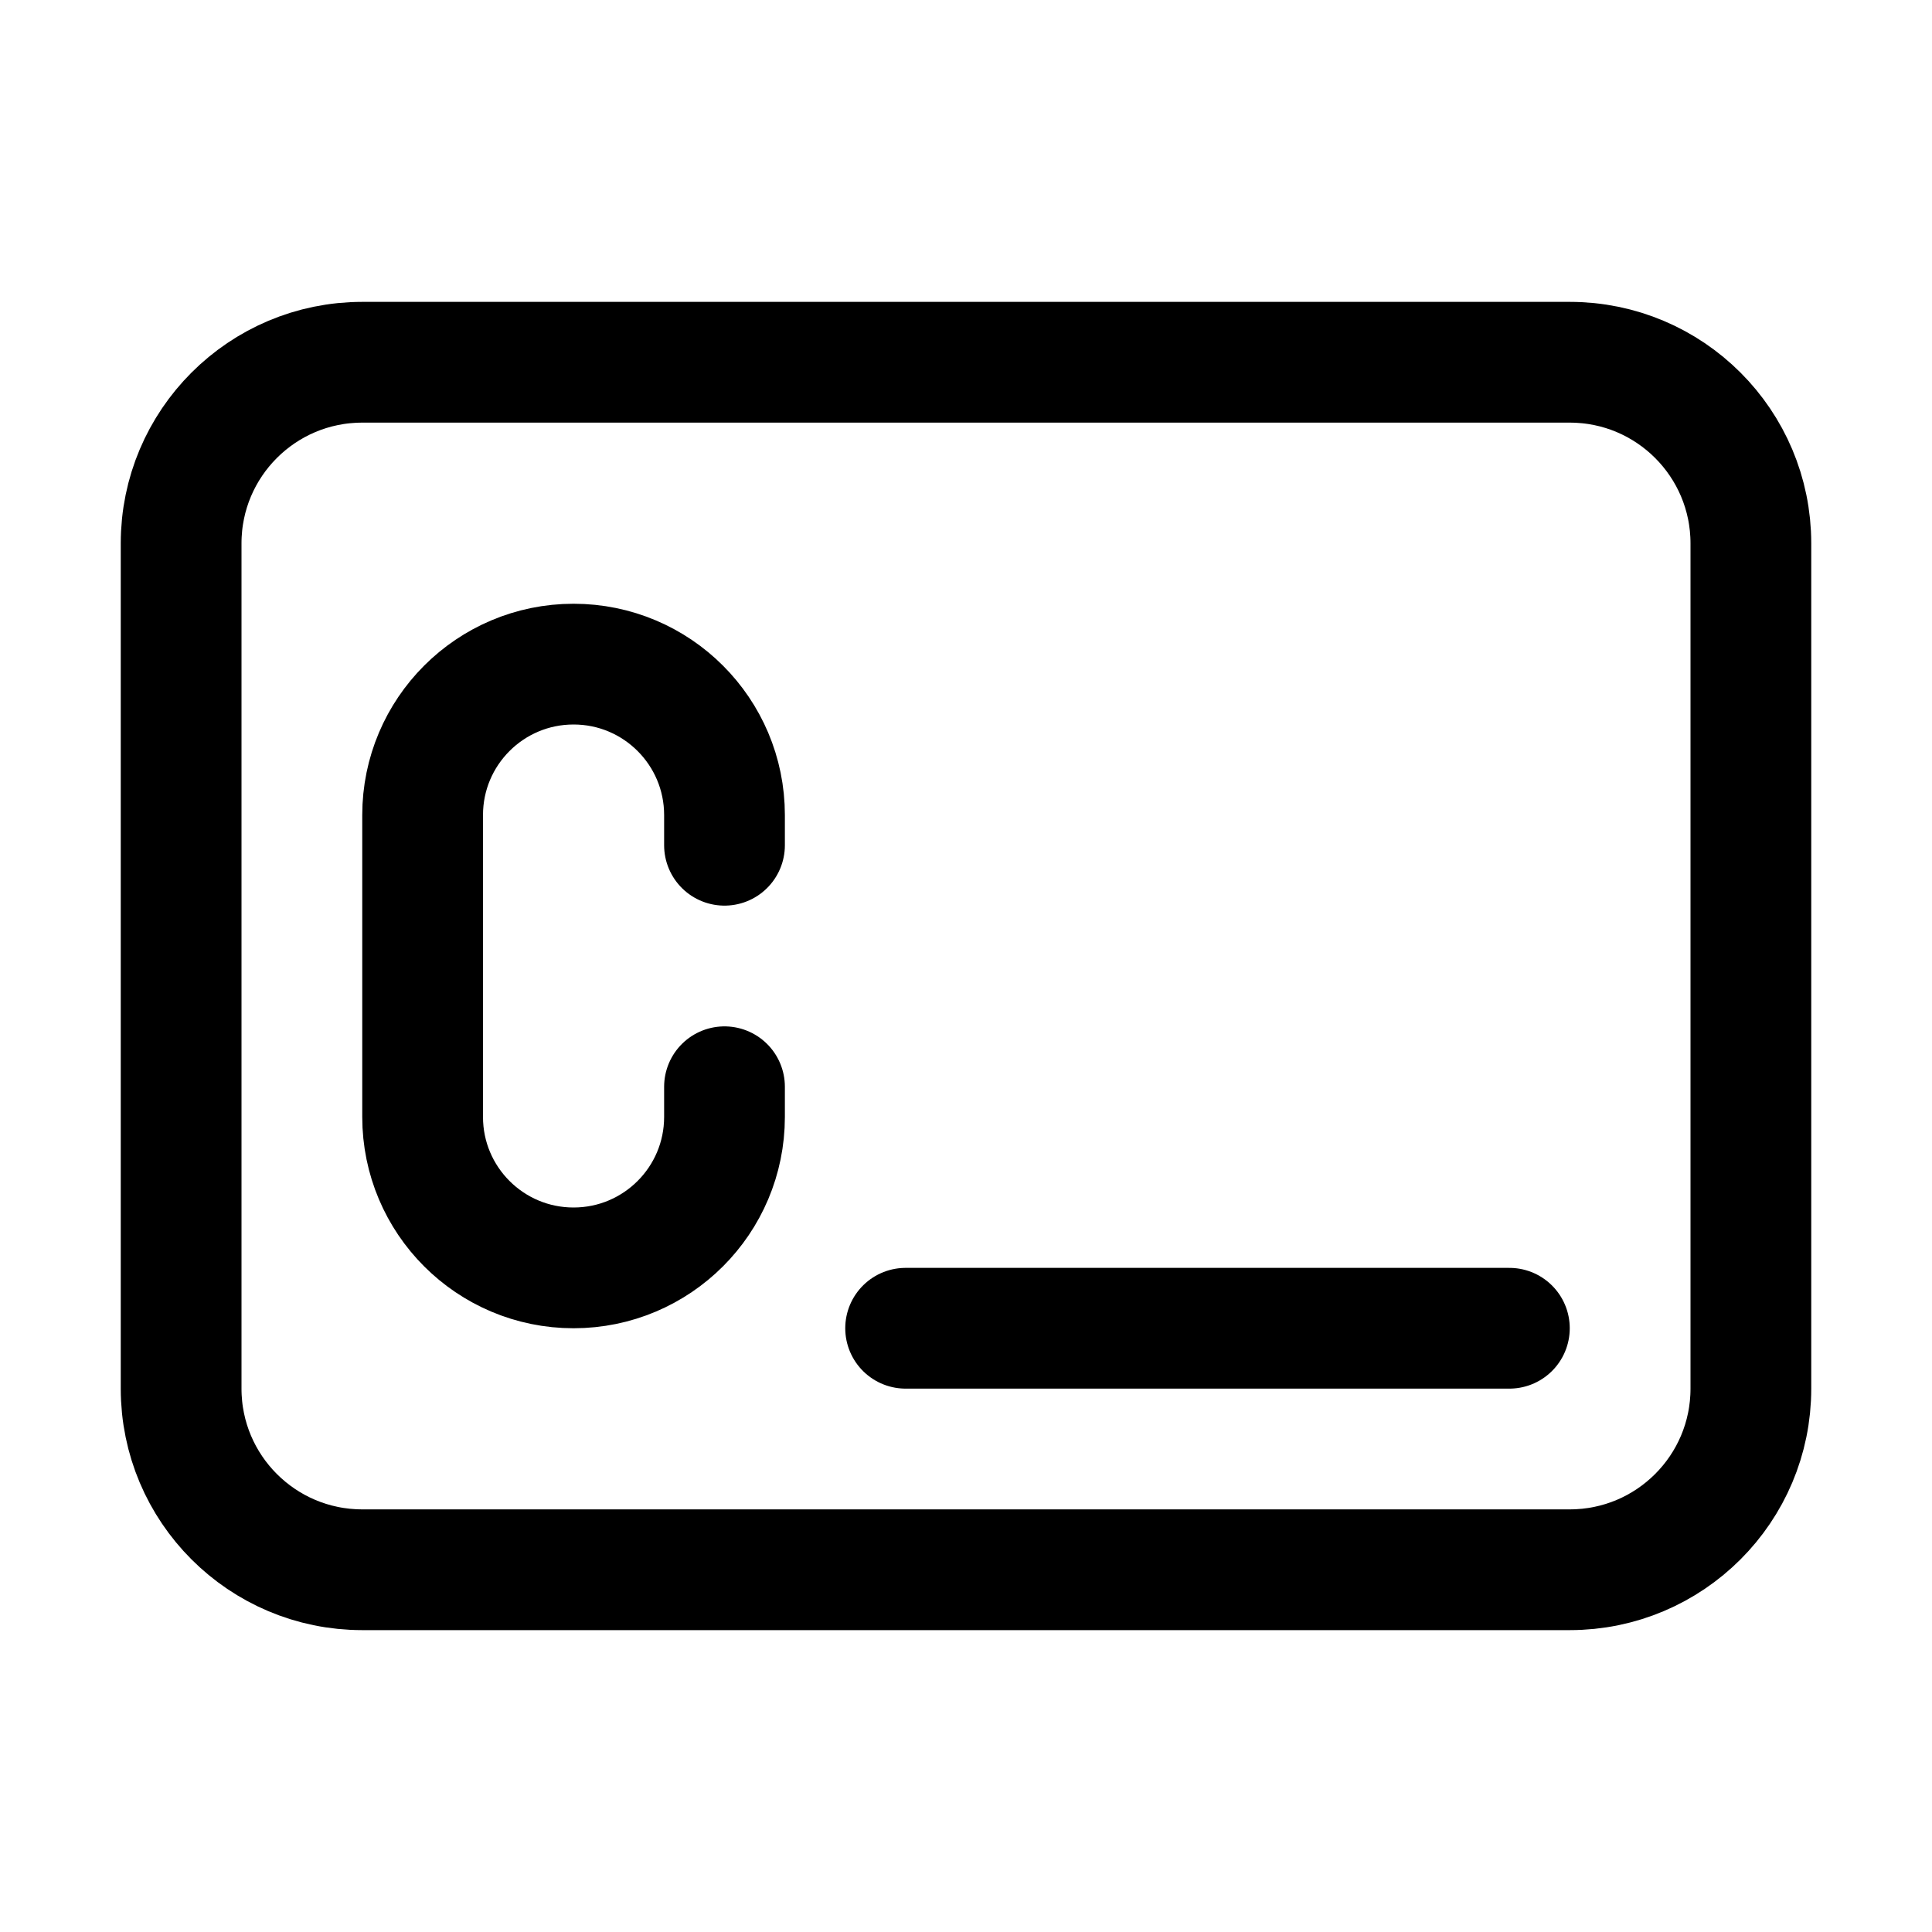
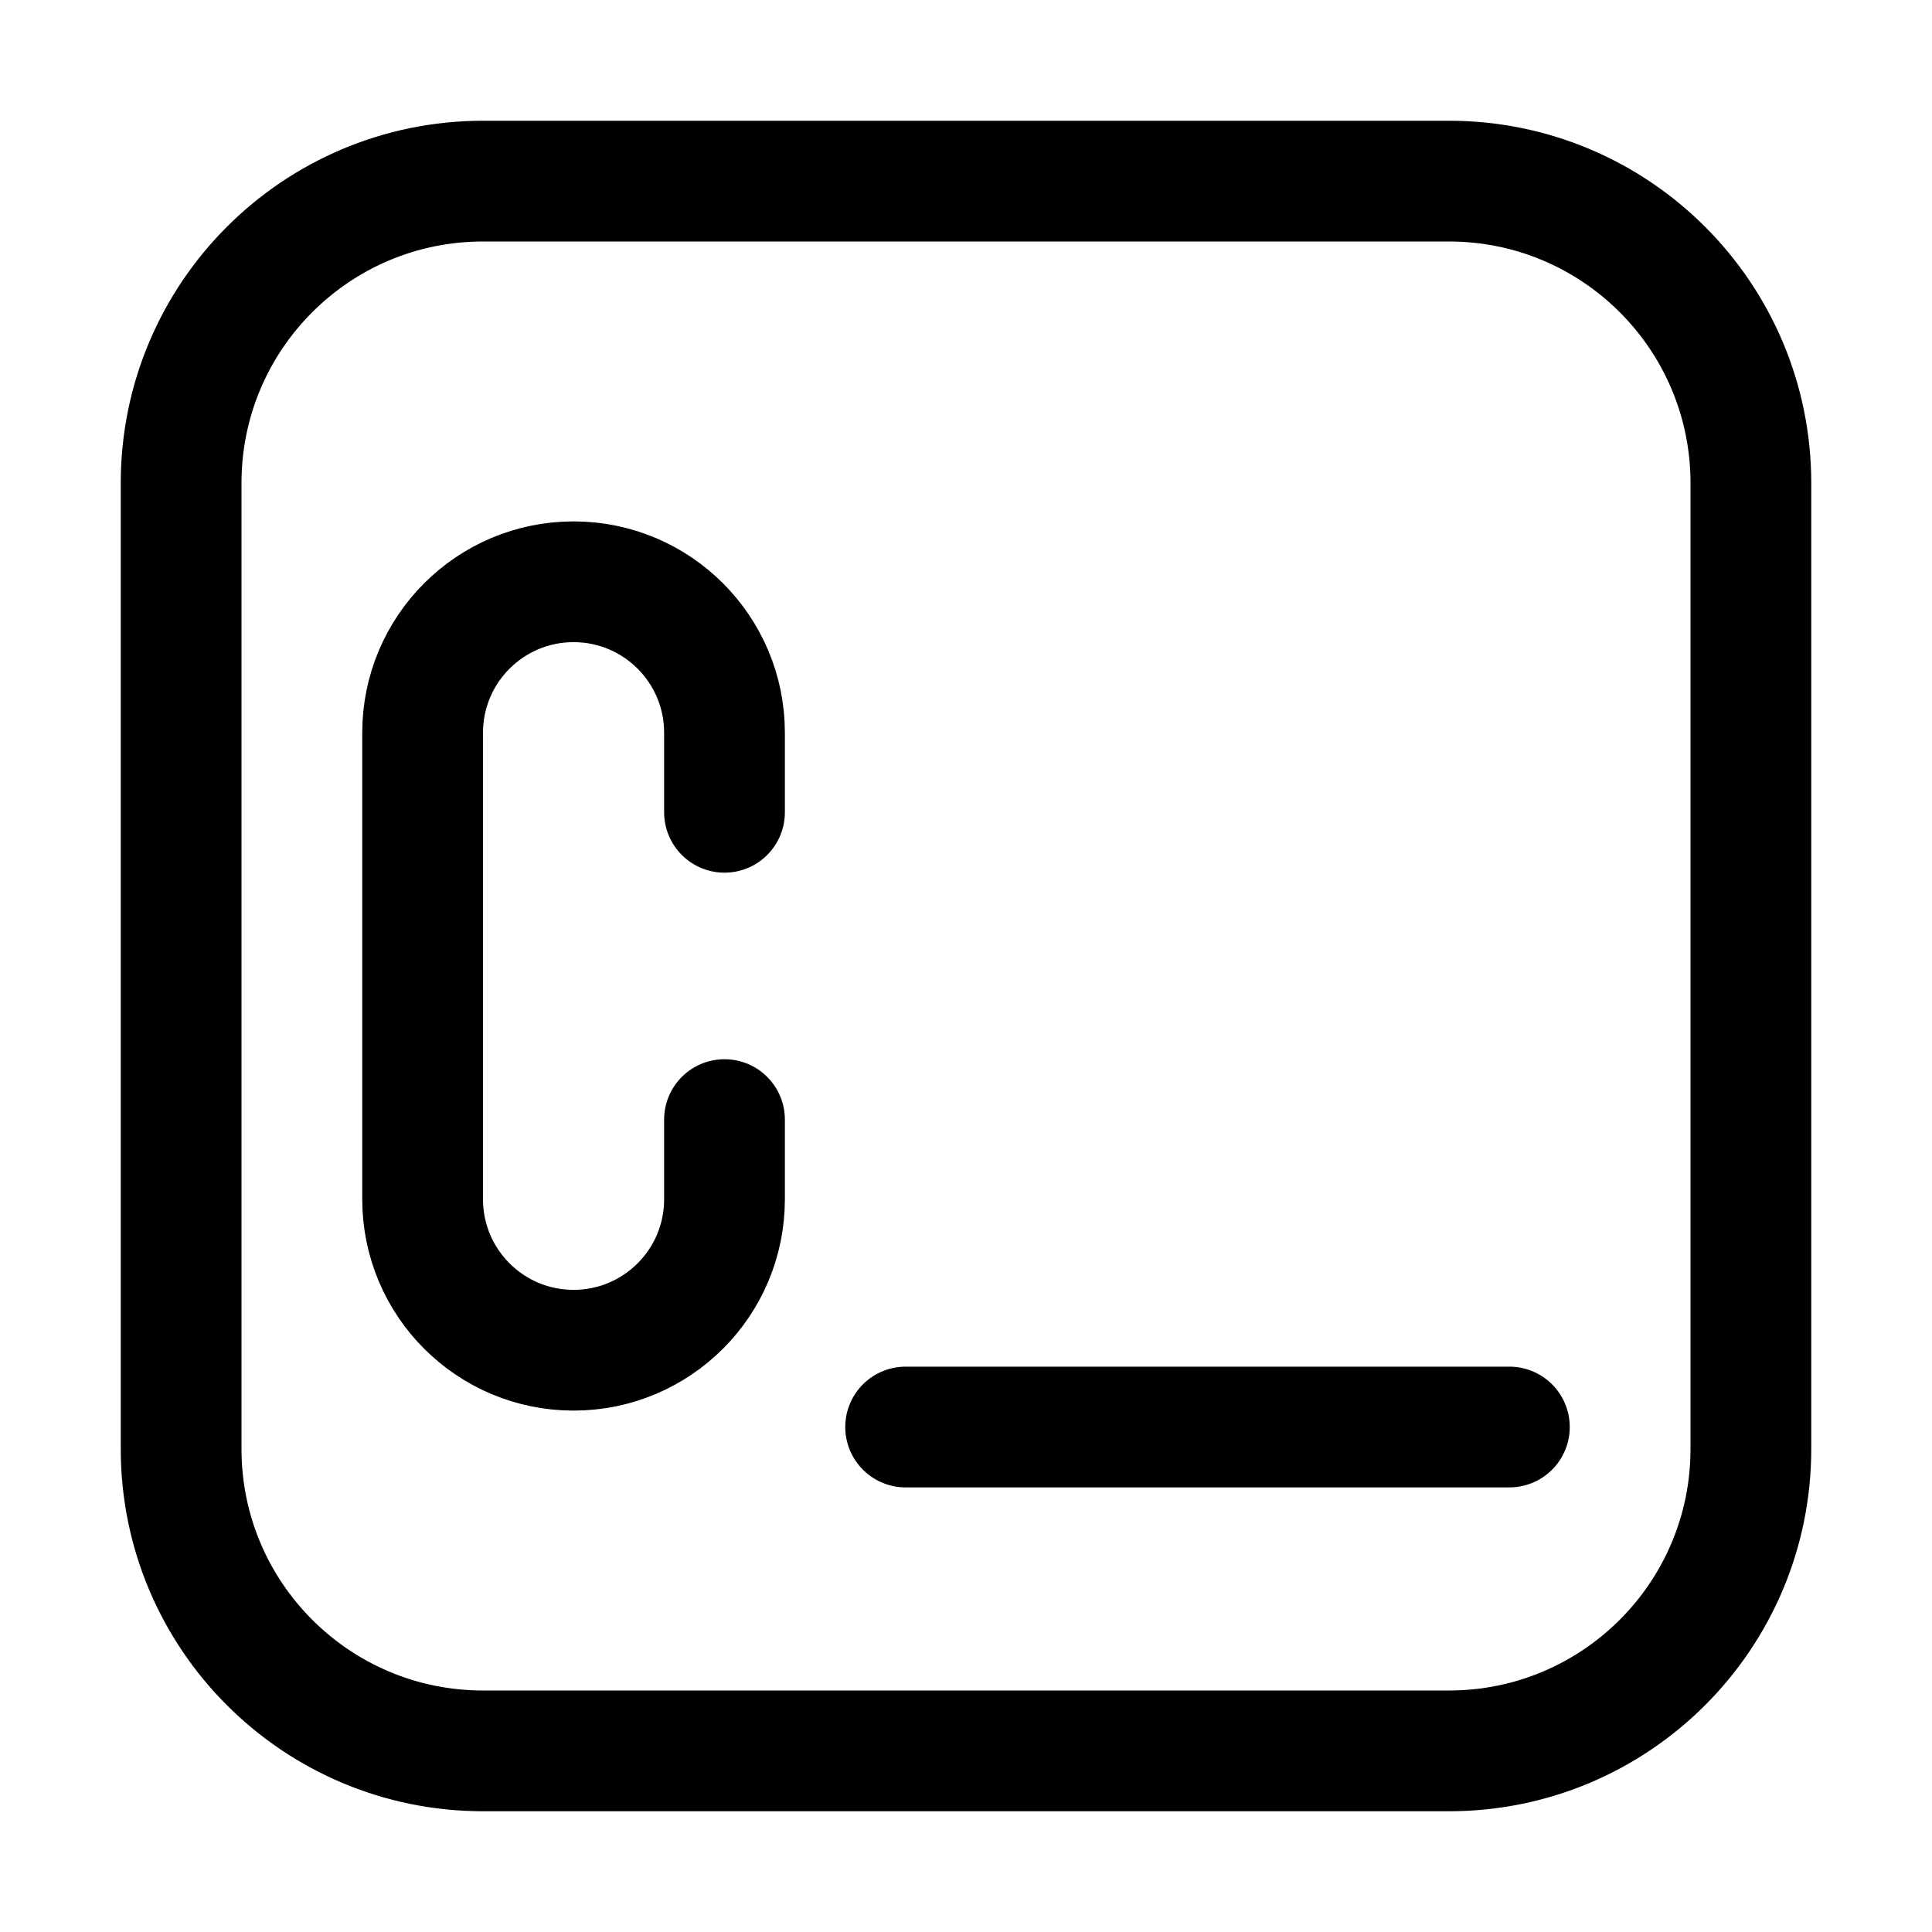
<svg xmlns="http://www.w3.org/2000/svg" fill="none" viewBox="0 0 16 16">
-   <path stroke="#000" d="M3 3h10a1.5 1.5 0 0 1 1.5 1.5v7A1.5 1.5 0 0 1 13 13H3a1.5 1.5 0 0 1-1.5-1.5v-7A1.5 1.5 0 0 1 3 3Z" />
-   <path stroke="#000" stroke-linecap="round" d="M7.5 11h5M6 7v-.25a1.25 1.25 0 1 0-2.5 0v2.5a1.25 1.25 0 1 0 2.5 0V9" />
+   <path stroke="#000" d="M4 1.5h8A2.5 2.5 0 0 1 14.5 4v8a2.5 2.5 0 0 1-2.5 2.5H4A2.5 2.5 0 0 1 1.5 12V4A2.5 2.5 0 0 1 4 1.5Z" />
+   <path stroke="#000" stroke-linecap="round" d="M7.5 11.818h5M6 6.727v-.659a1.25 1.25 0 1 0-2.5 0v3.864a1.25 1.25 0 1 0 2.5 0v-.66" />
</svg>
